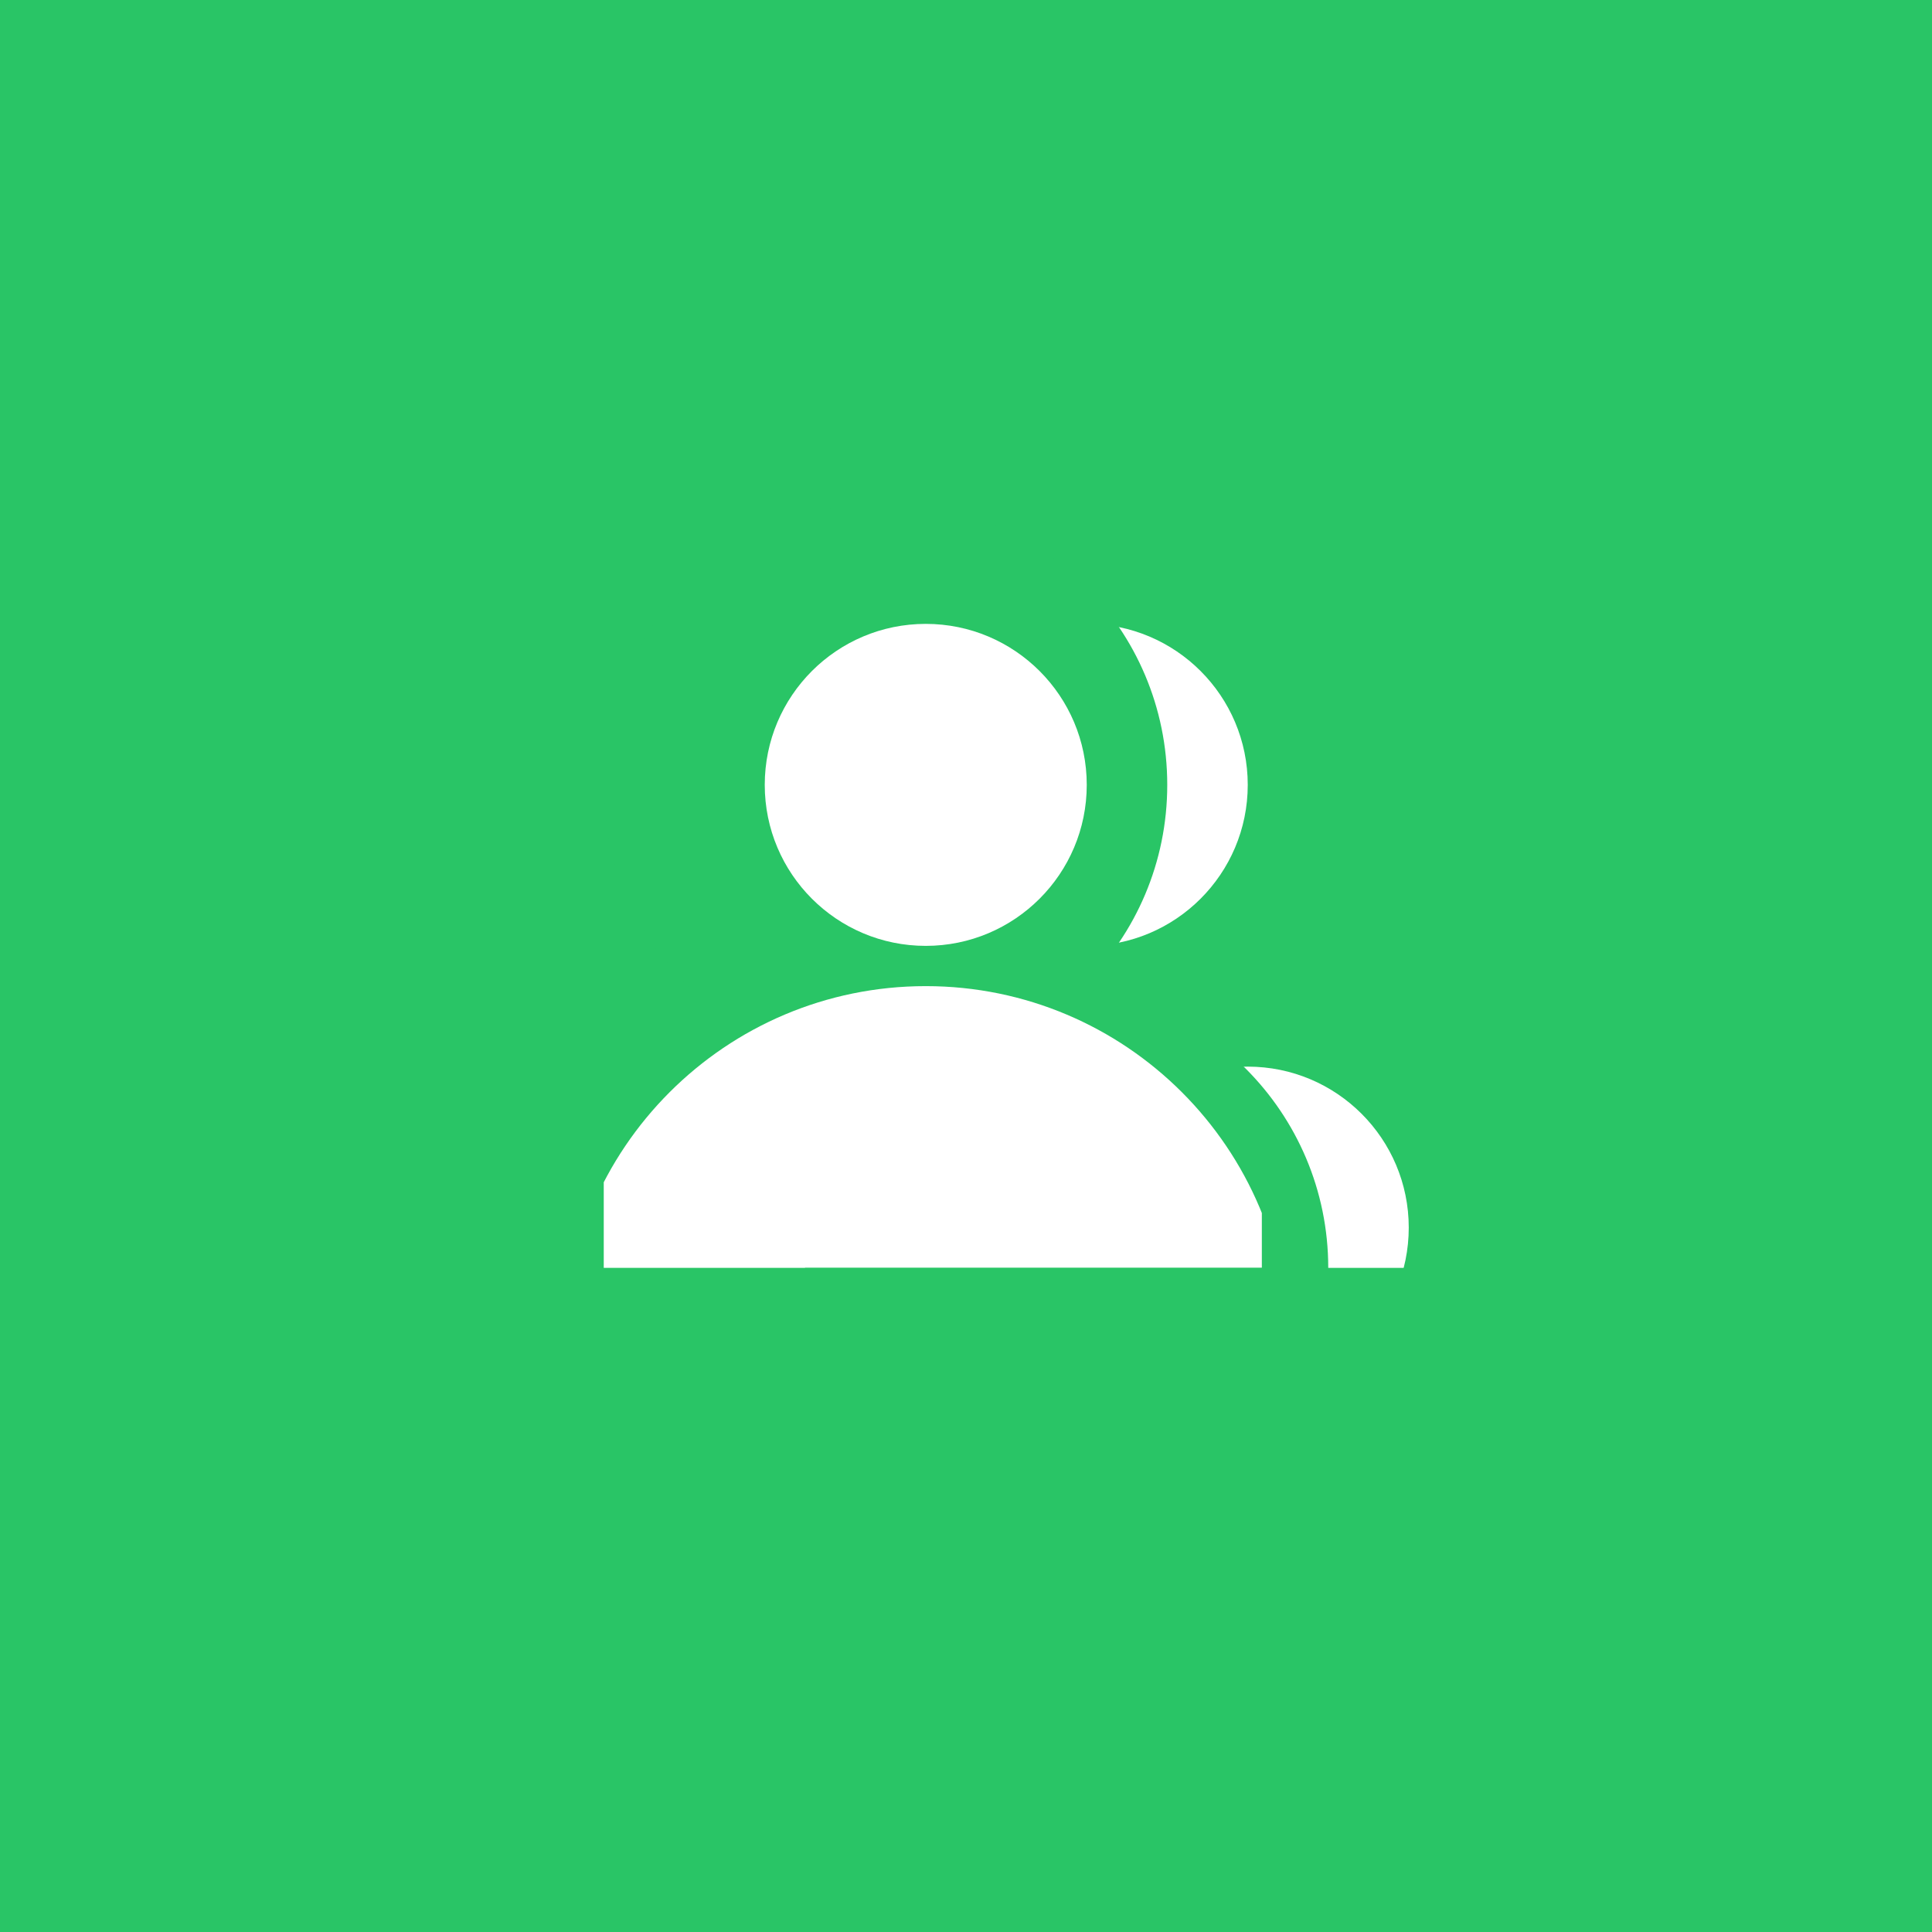
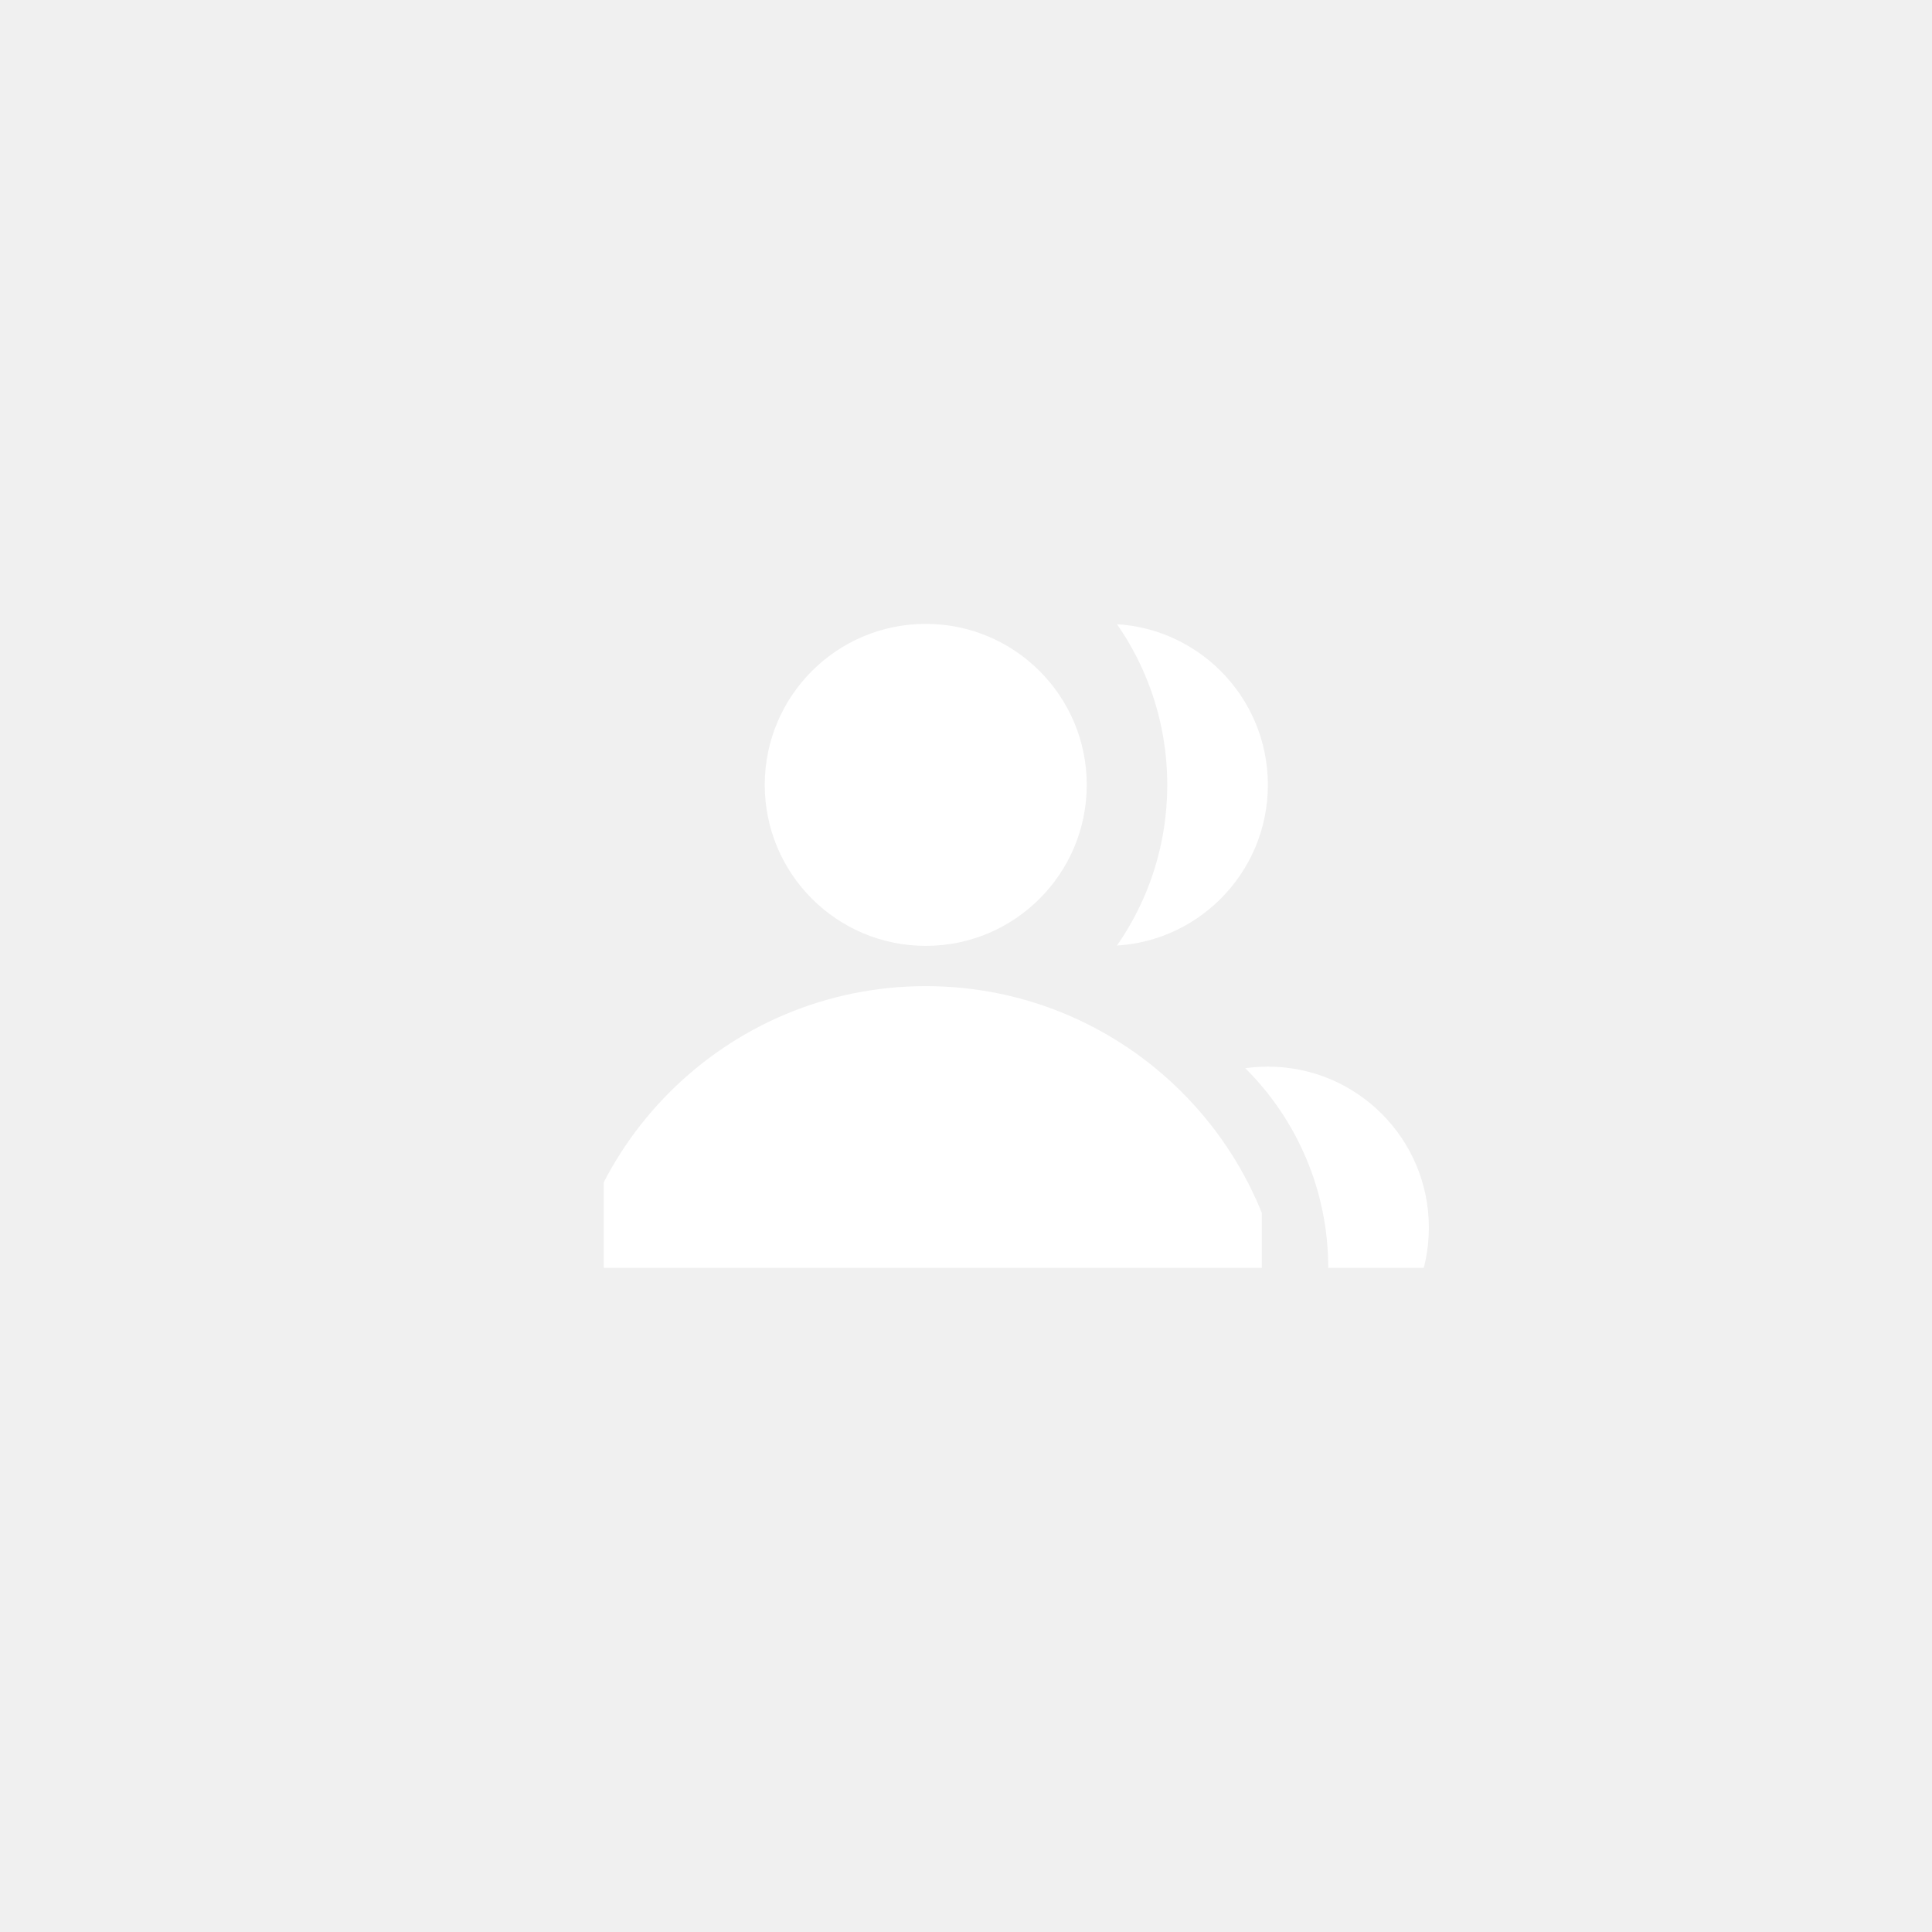
<svg xmlns="http://www.w3.org/2000/svg" viewBox="0 0 96 96" height="96" width="96">
  <defs>
-     <clipPath id="clipPath">
+     <clipPath id="clipPath1">
      <rect x="30" y="49" width="32.7" height="14" />
    </clipPath>
+     <mask id="mask1">
+       <rect x="20" y="20" width="50" height="40" fill="white" />
+       <circle cx="44" cy="39" r="14" fill="black" />
+     </mask>
+     <mask id="mask2">
+       <rect x="20" y="20" width="60" height="43" fill="white" />
+       <circle cx="52" cy="63" r="14" fill="black" />
+     </mask>
  </defs>
-   <rect fill="#29c566" x="0" y="0" width="96" height="96" />
-   <circle cx="54" cy="39" r="8" fill="#ffffff" />
-   <circle cx="44" cy="39" r="14" fill="#29c566" />
-   <circle cx="62" cy="61" r="8" fill="#ffffff" />
-   <circle cx="52" cy="63" r="14" fill="#29c566" />
+   <circle cx="55" cy="39" r="8" fill="#ffffff" mask="url(#mask1)" />
+   <circle cx="63" cy="61" r="8" fill="#ffffff" mask="url(#mask2)" />
  <circle cx="46" cy="39" r="8" fill="#ffffff" />
-   <circle cx="46" cy="67" r="18" fill="#ffffff" clip-path="url(#clipPath)" />
-   <rect fill="#29c566" x="40" y="63" width="50" height="20" />
+   <circle cx="46" cy="67" r="18" fill="#ffffff" clip-path="url(#clipPath1)" />
</svg>
